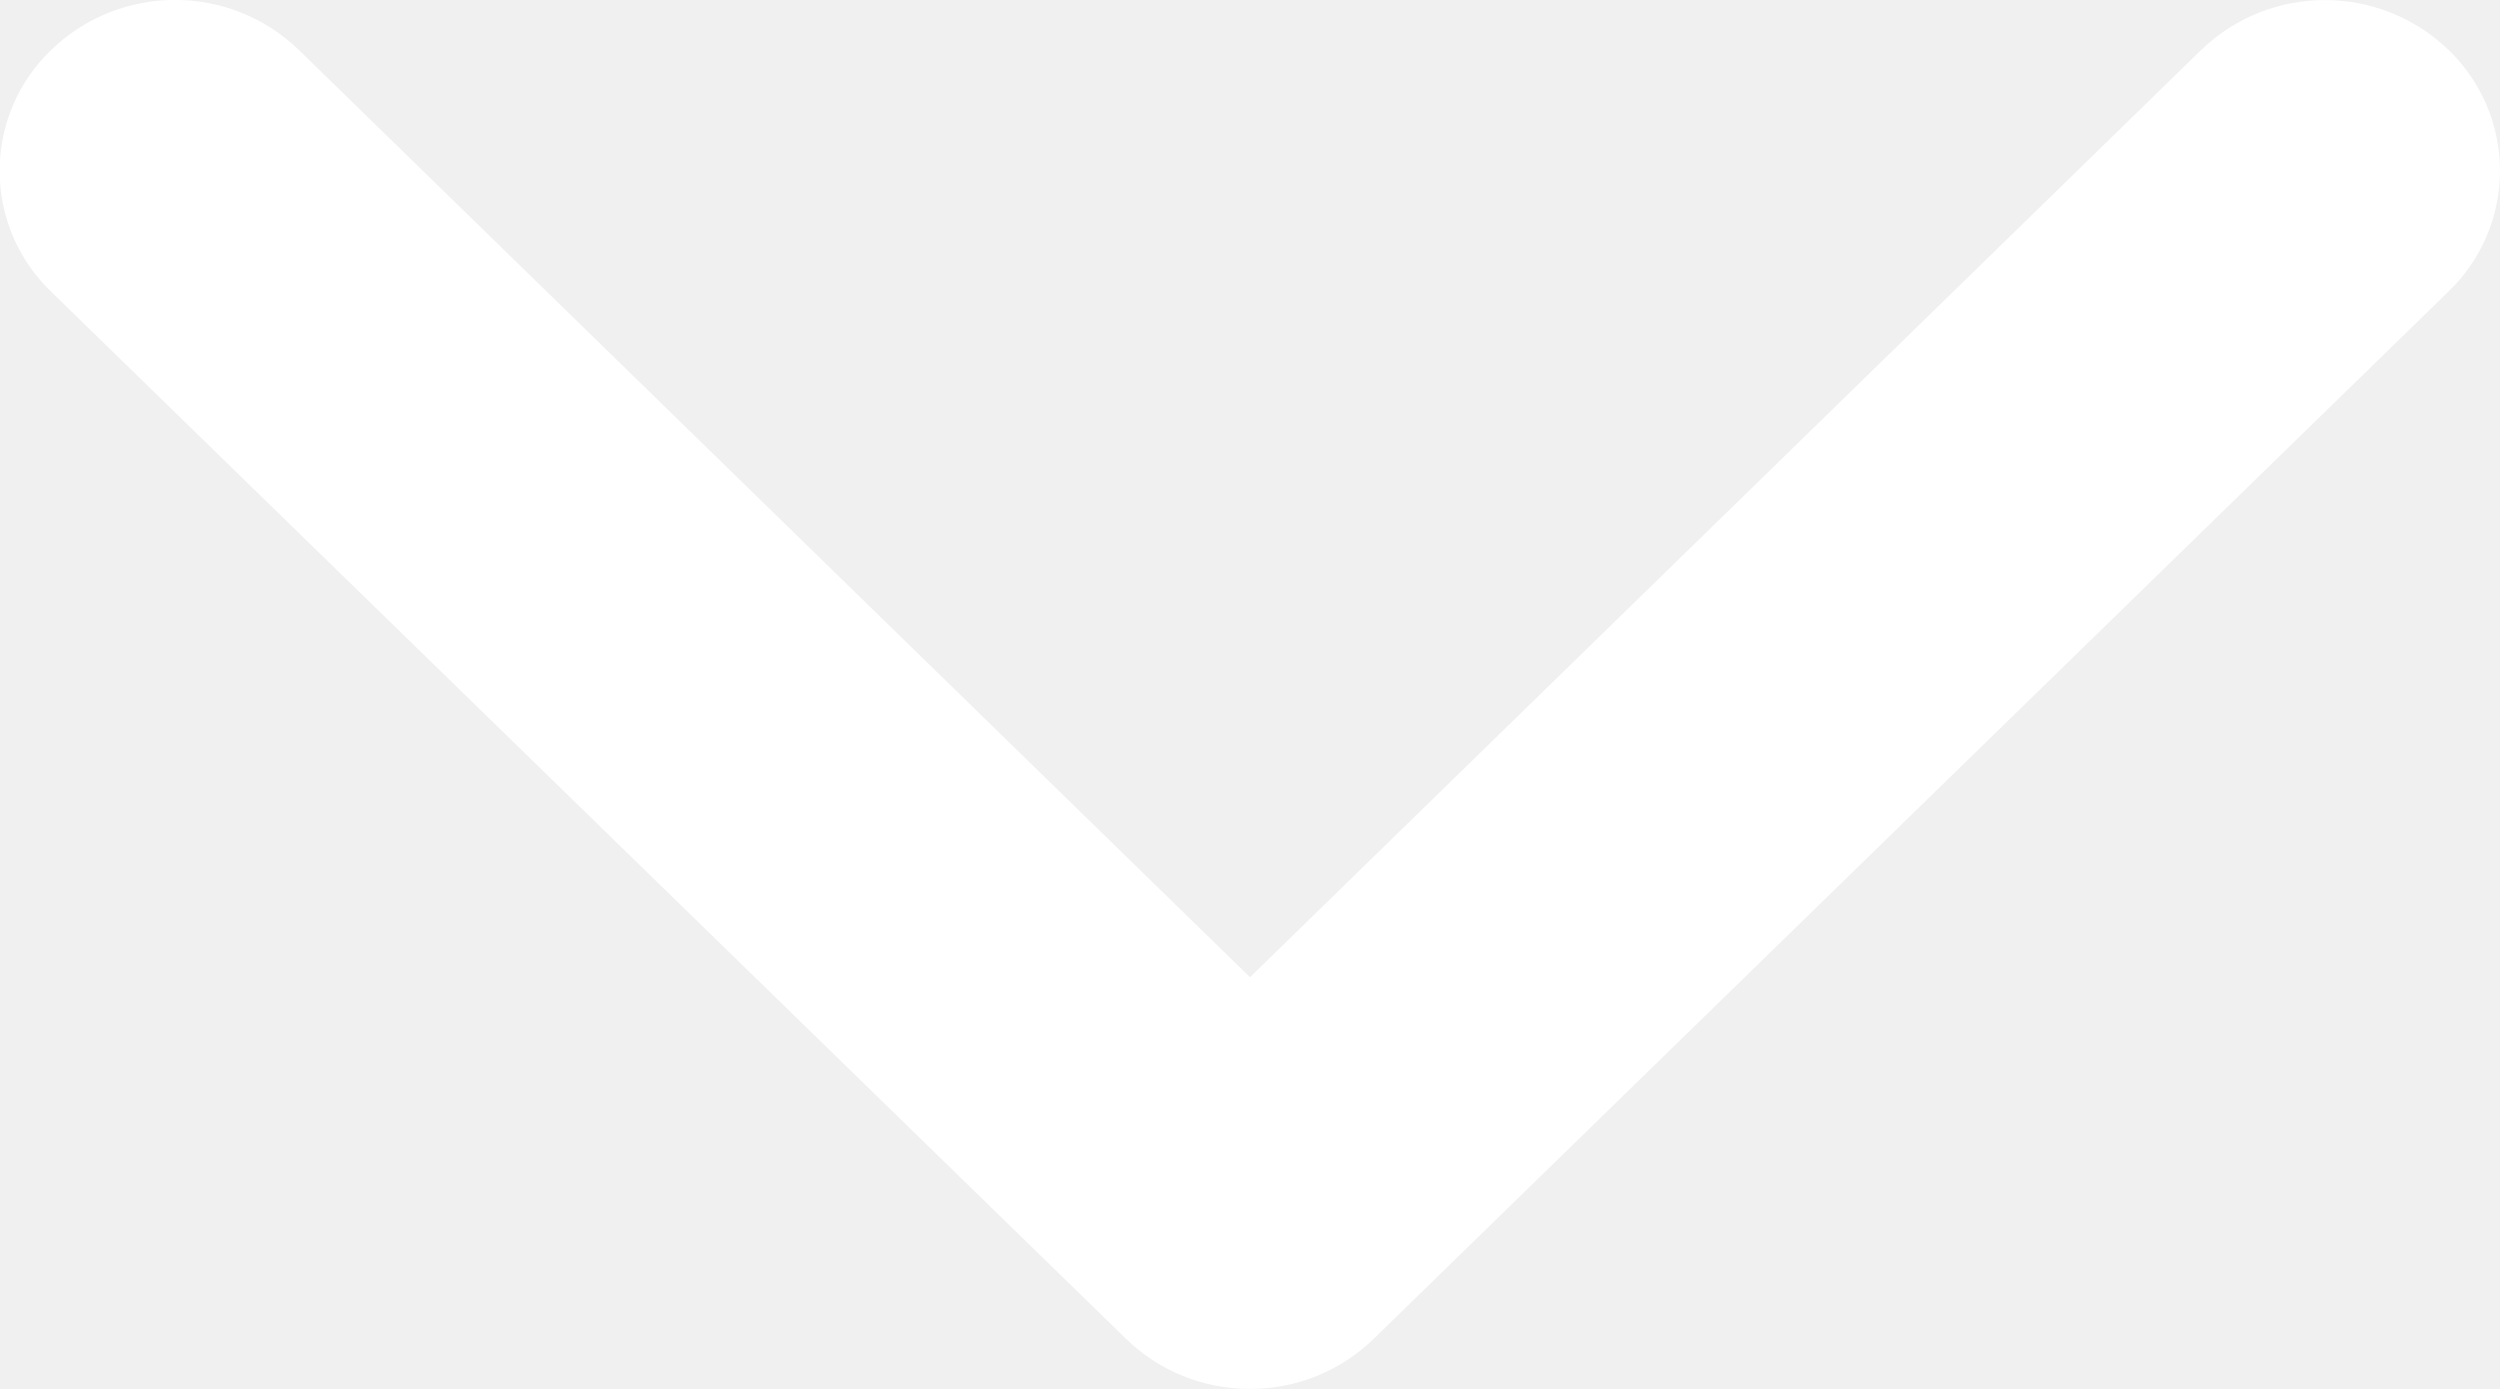
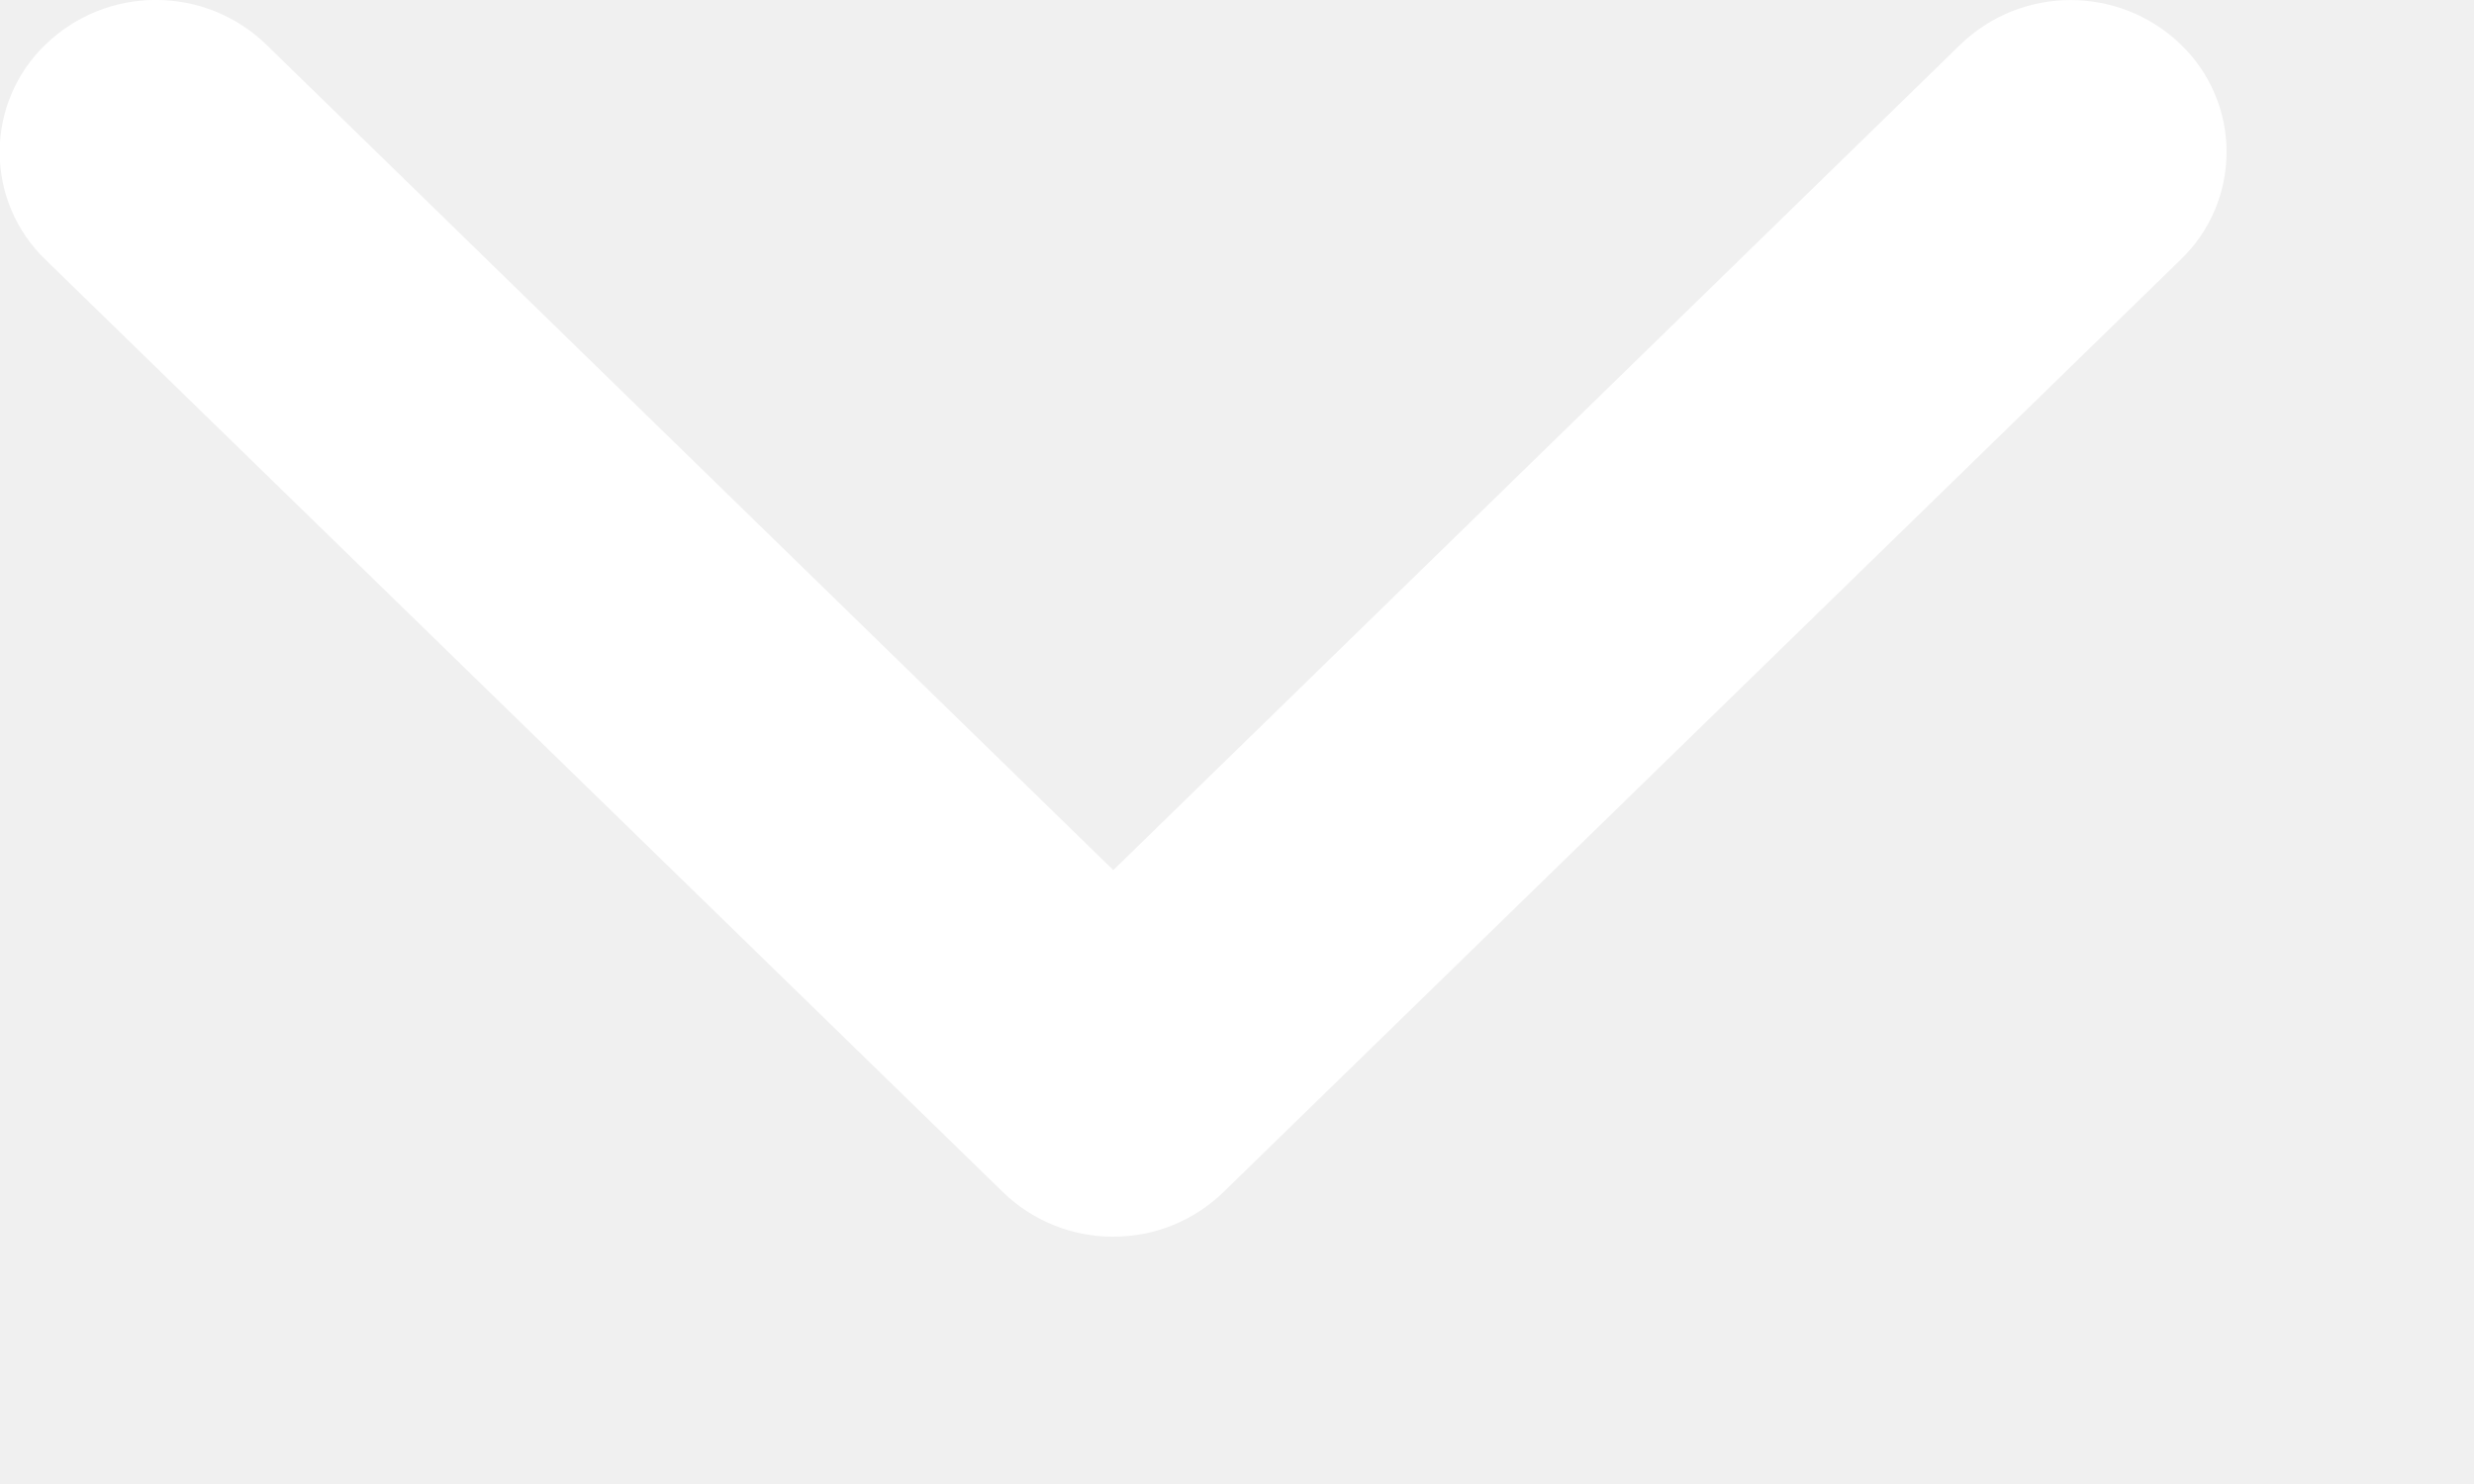
- <svg xmlns="http://www.w3.org/2000/svg" width="9" height="5" fill="none">
+ <svg xmlns="http://www.w3.org/2000/svg" width="10" height="6" fill="none">
  <path d="M4.5 5a.637.637 0 0 1-.446-.18L.184 1.05a.603.603 0 0 1 0-.87.642.642 0 0 1 .892 0L4.5 3.518 7.924.18a.642.642 0 0 1 .891 0 .603.603 0 0 1 0 .869L4.945 4.82A.637.637 0 0 1 4.5 5Z" fill="#fff" />
</svg>
